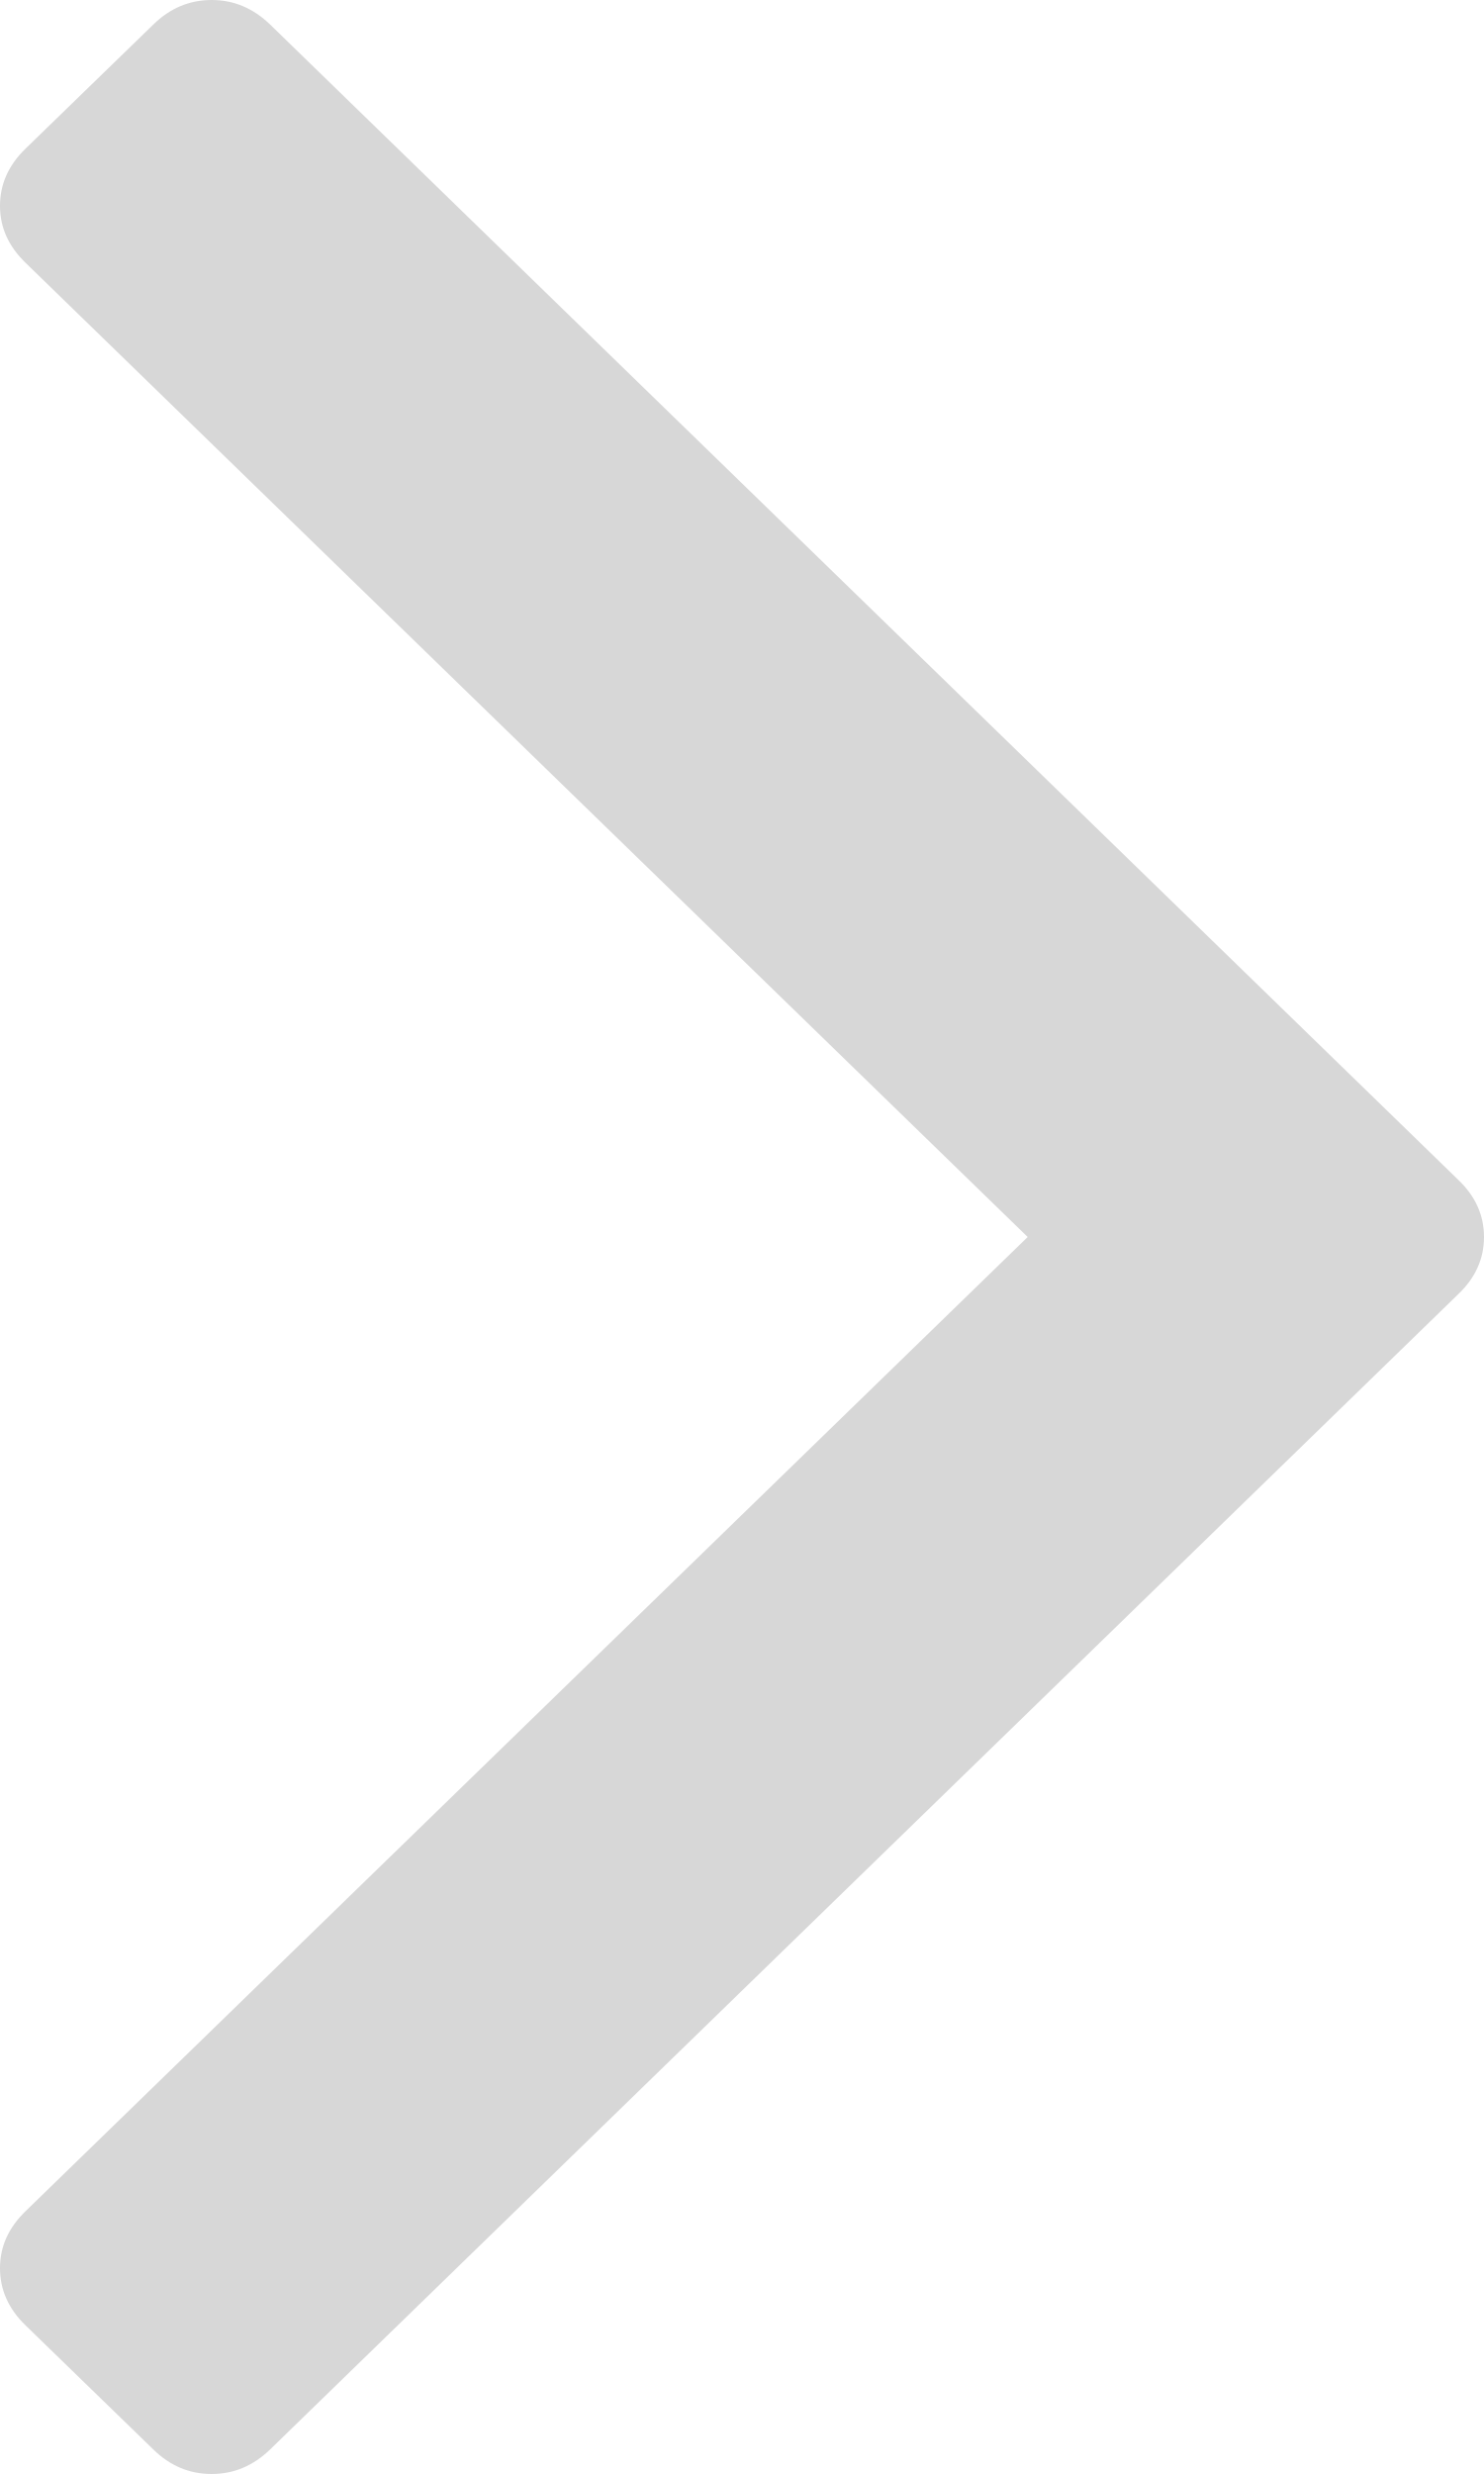
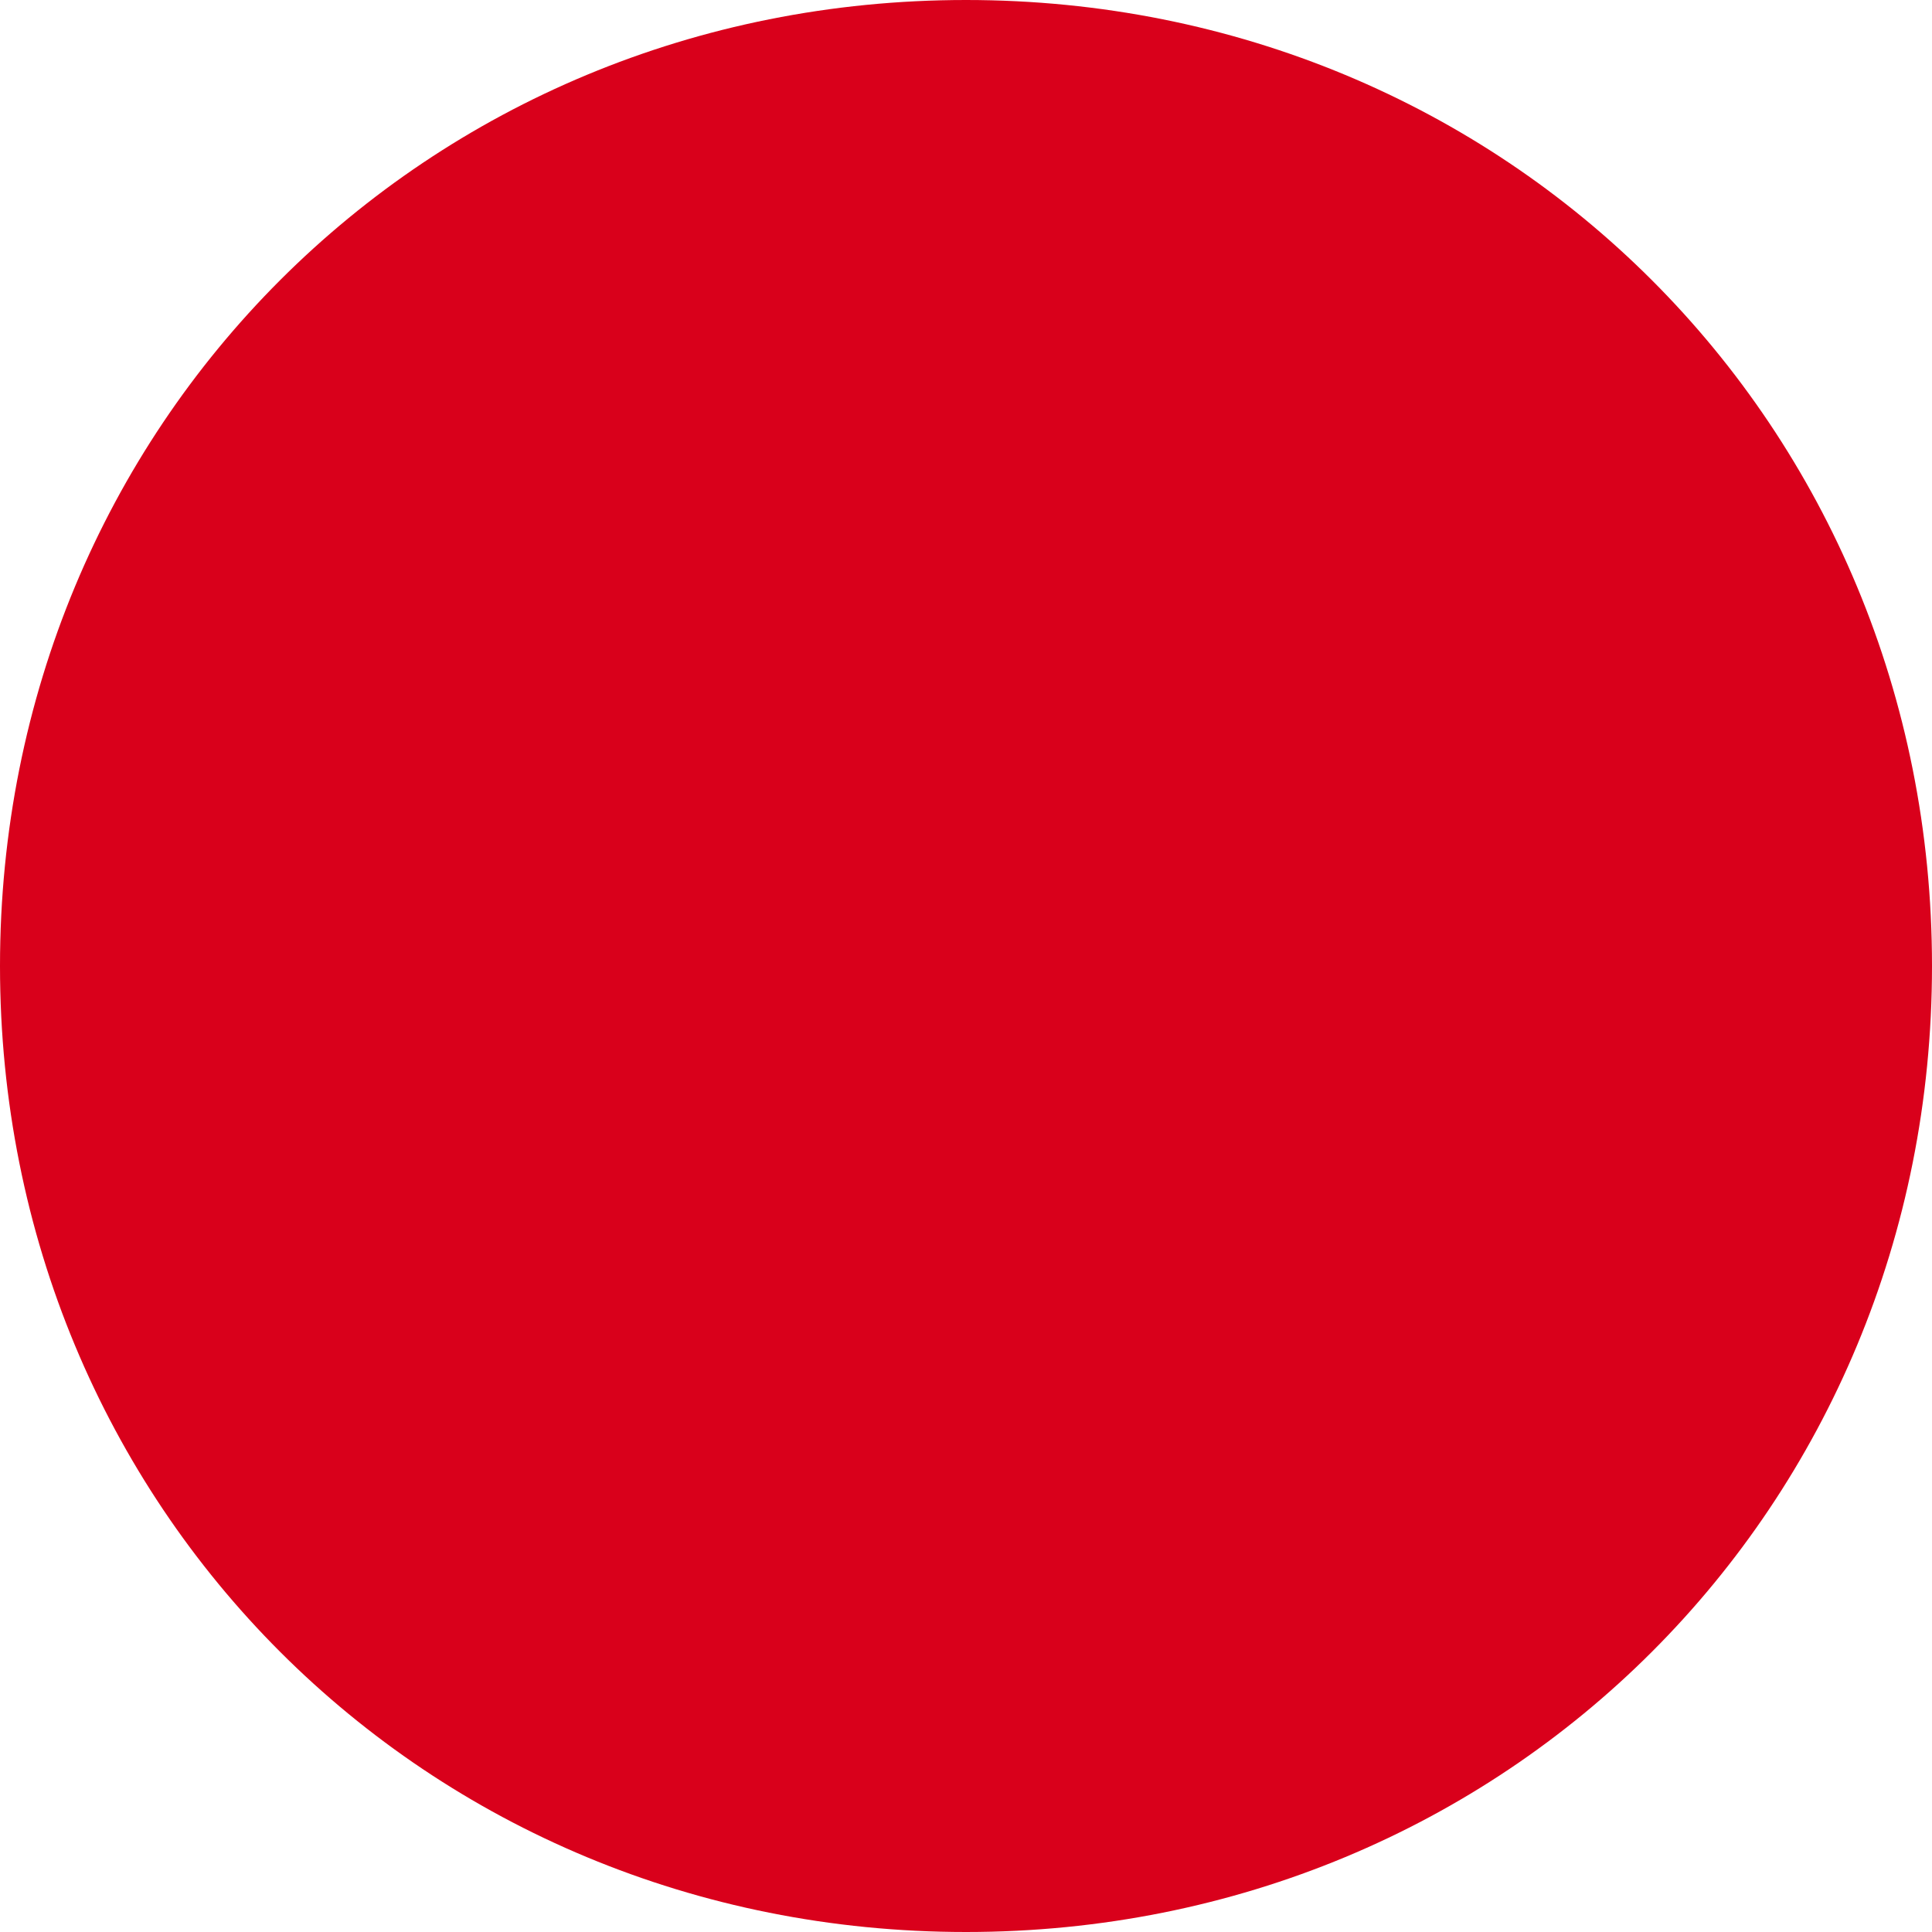
- <svg xmlns="http://www.w3.org/2000/svg" version="1.1" width="6px" height="10px">
-   <g transform="matrix(1 0 0 1 -371 -193 )">
-     <path d="M 5.897 4.77  C 5.966 4.836  6 4.913  6 5  C 6 5.087  5.966 5.164  5.897 5.23  L 1.093 9.9  C 1.024 9.967  0.945 10  0.856 10  C 0.766 10  0.687 9.967  0.619 9.9  L 0.103 9.399  C 0.034 9.332  0 9.255  0 9.168  C 0 9.081  0.034 9.005  0.103 8.938  L 4.155 5  L 0.103 1.062  C 0.034 0.995  0 0.919  0 0.832  C 0 0.745  0.034 0.668  0.103 0.601  L 0.619 0.1  C 0.687 0.033  0.766 0  0.856 0  C 0.945 0  1.024 0.033  1.093 0.1  L 5.897 4.77  Z " fill-rule="nonzero" fill="#d7d7d7" stroke="none" transform="matrix(1 0 0 1 371 193 )" />
+ <svg xmlns="http://www.w3.org/2000/svg" version="1.1" width="12px" height="12px">
+   <g transform="matrix(1 0 0 1 -352 -413 )">
+     <path d="M 358 413  C 361.36 413  364 415.64  364 419  C 364 422.36  361.36 425  358 425  C 354.64 425  352 422.36  352 419  C 352 415.64  354.64 413  358 413  Z " fill-rule="nonzero" fill="#d9001b" stroke="none" />
  </g>
</svg>
